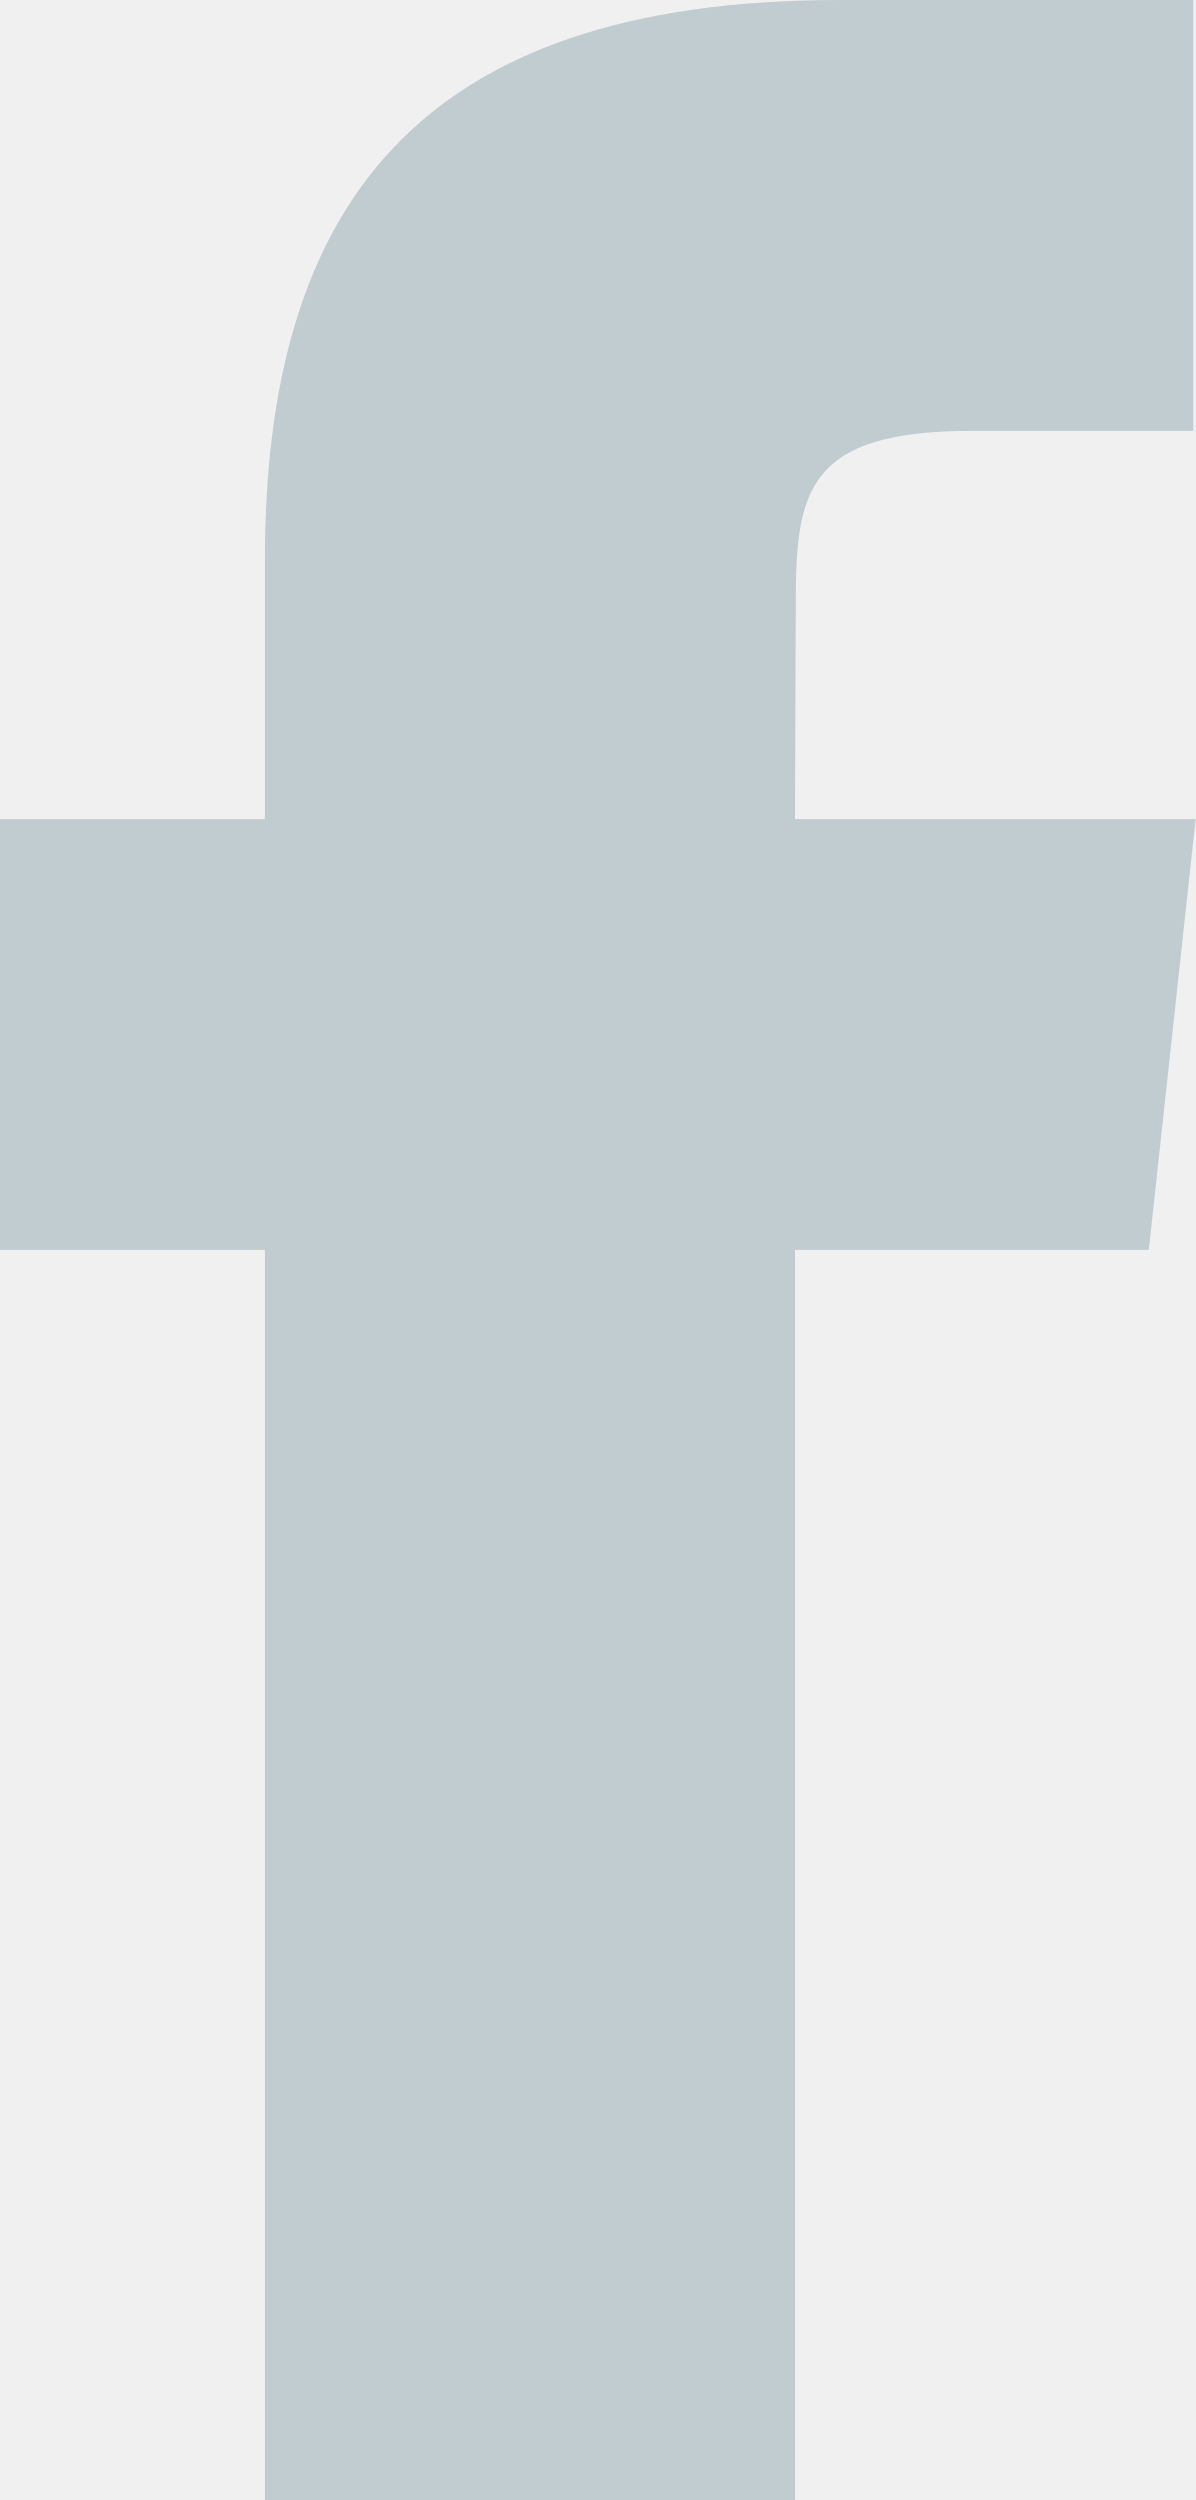
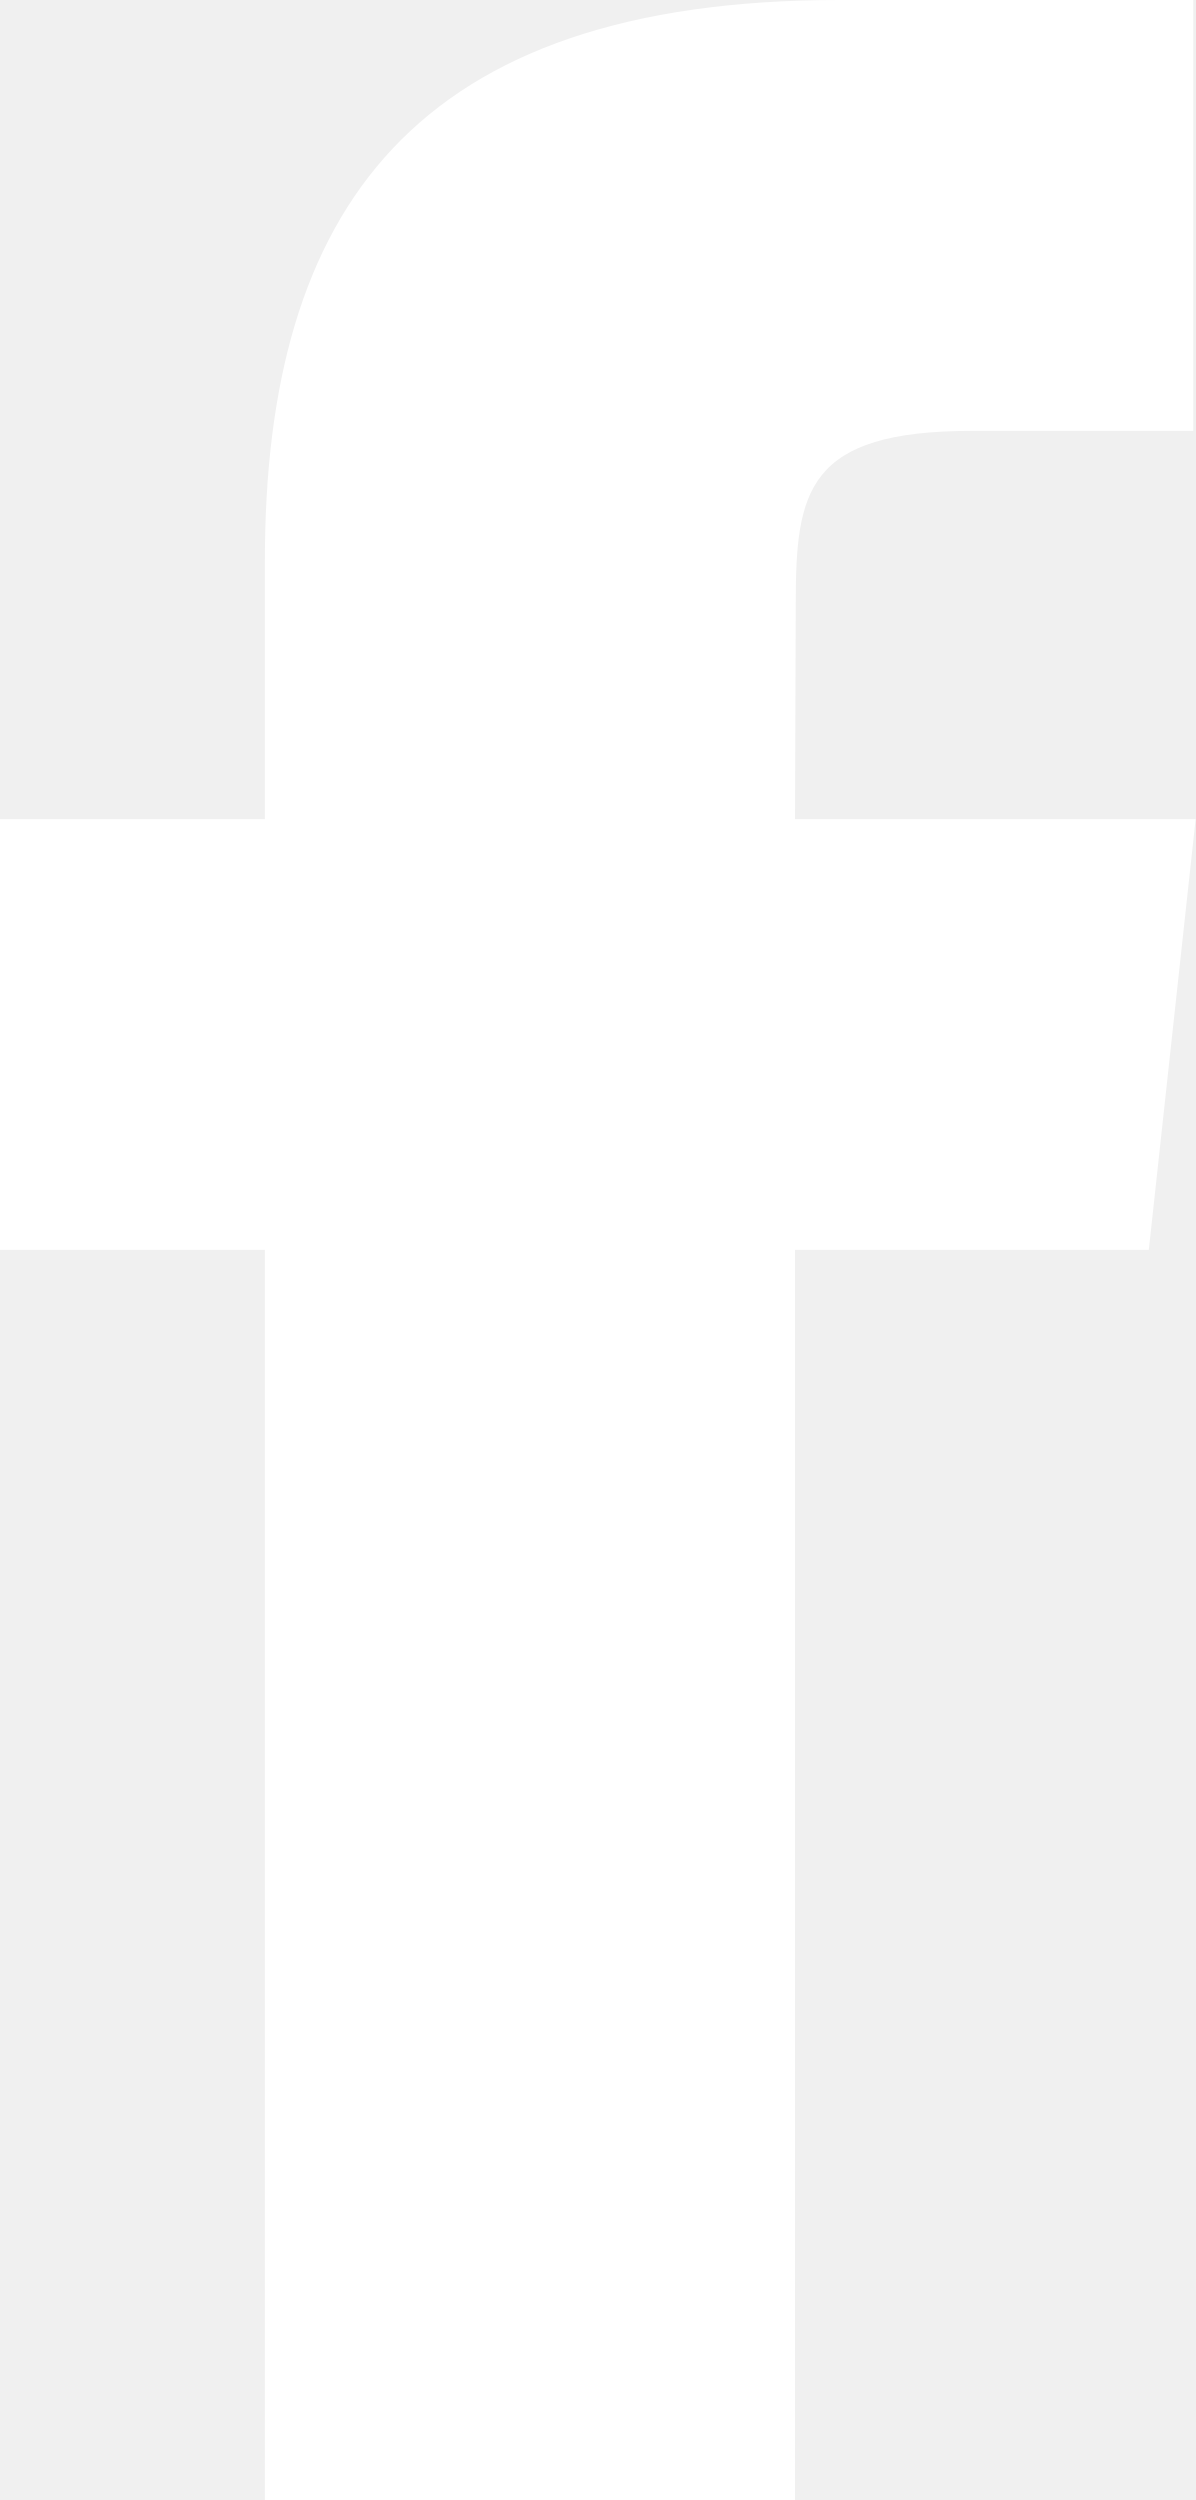
<svg xmlns="http://www.w3.org/2000/svg" width="11px" height="23px" viewBox="0 0 11 23" version="1.1">
  <defs />
  <g id="Social-Icons" stroke="none" stroke-width="1" fill="none" fill-rule="evenodd">
-     <g id="social-icons" transform="translate(-56, -52)" fill="#C1CCD1">
+     <g id="social-icons" transform="translate(-56, -52)" fill="#ffffff">
      <g id="facebook" transform="translate(40, 40)">
        <path d="M23.315,35 L18.437,35 L18.437,23.499 L16,23.499 L16,19.536 L18.437,19.536 L18.437,17.156 C18.437,13.923 19.813,12 23.723,12 L26.978,12 L26.978,15.964 L24.944,15.964 C23.421,15.964 23.321,16.518 23.321,17.552 L23.314,19.536 L27,19.536 L26.569,23.499 L23.314,23.499 L23.314,35 L23.315,35 Z" id="Shape" />
      </g>
    </g>
  </g>
</svg>
